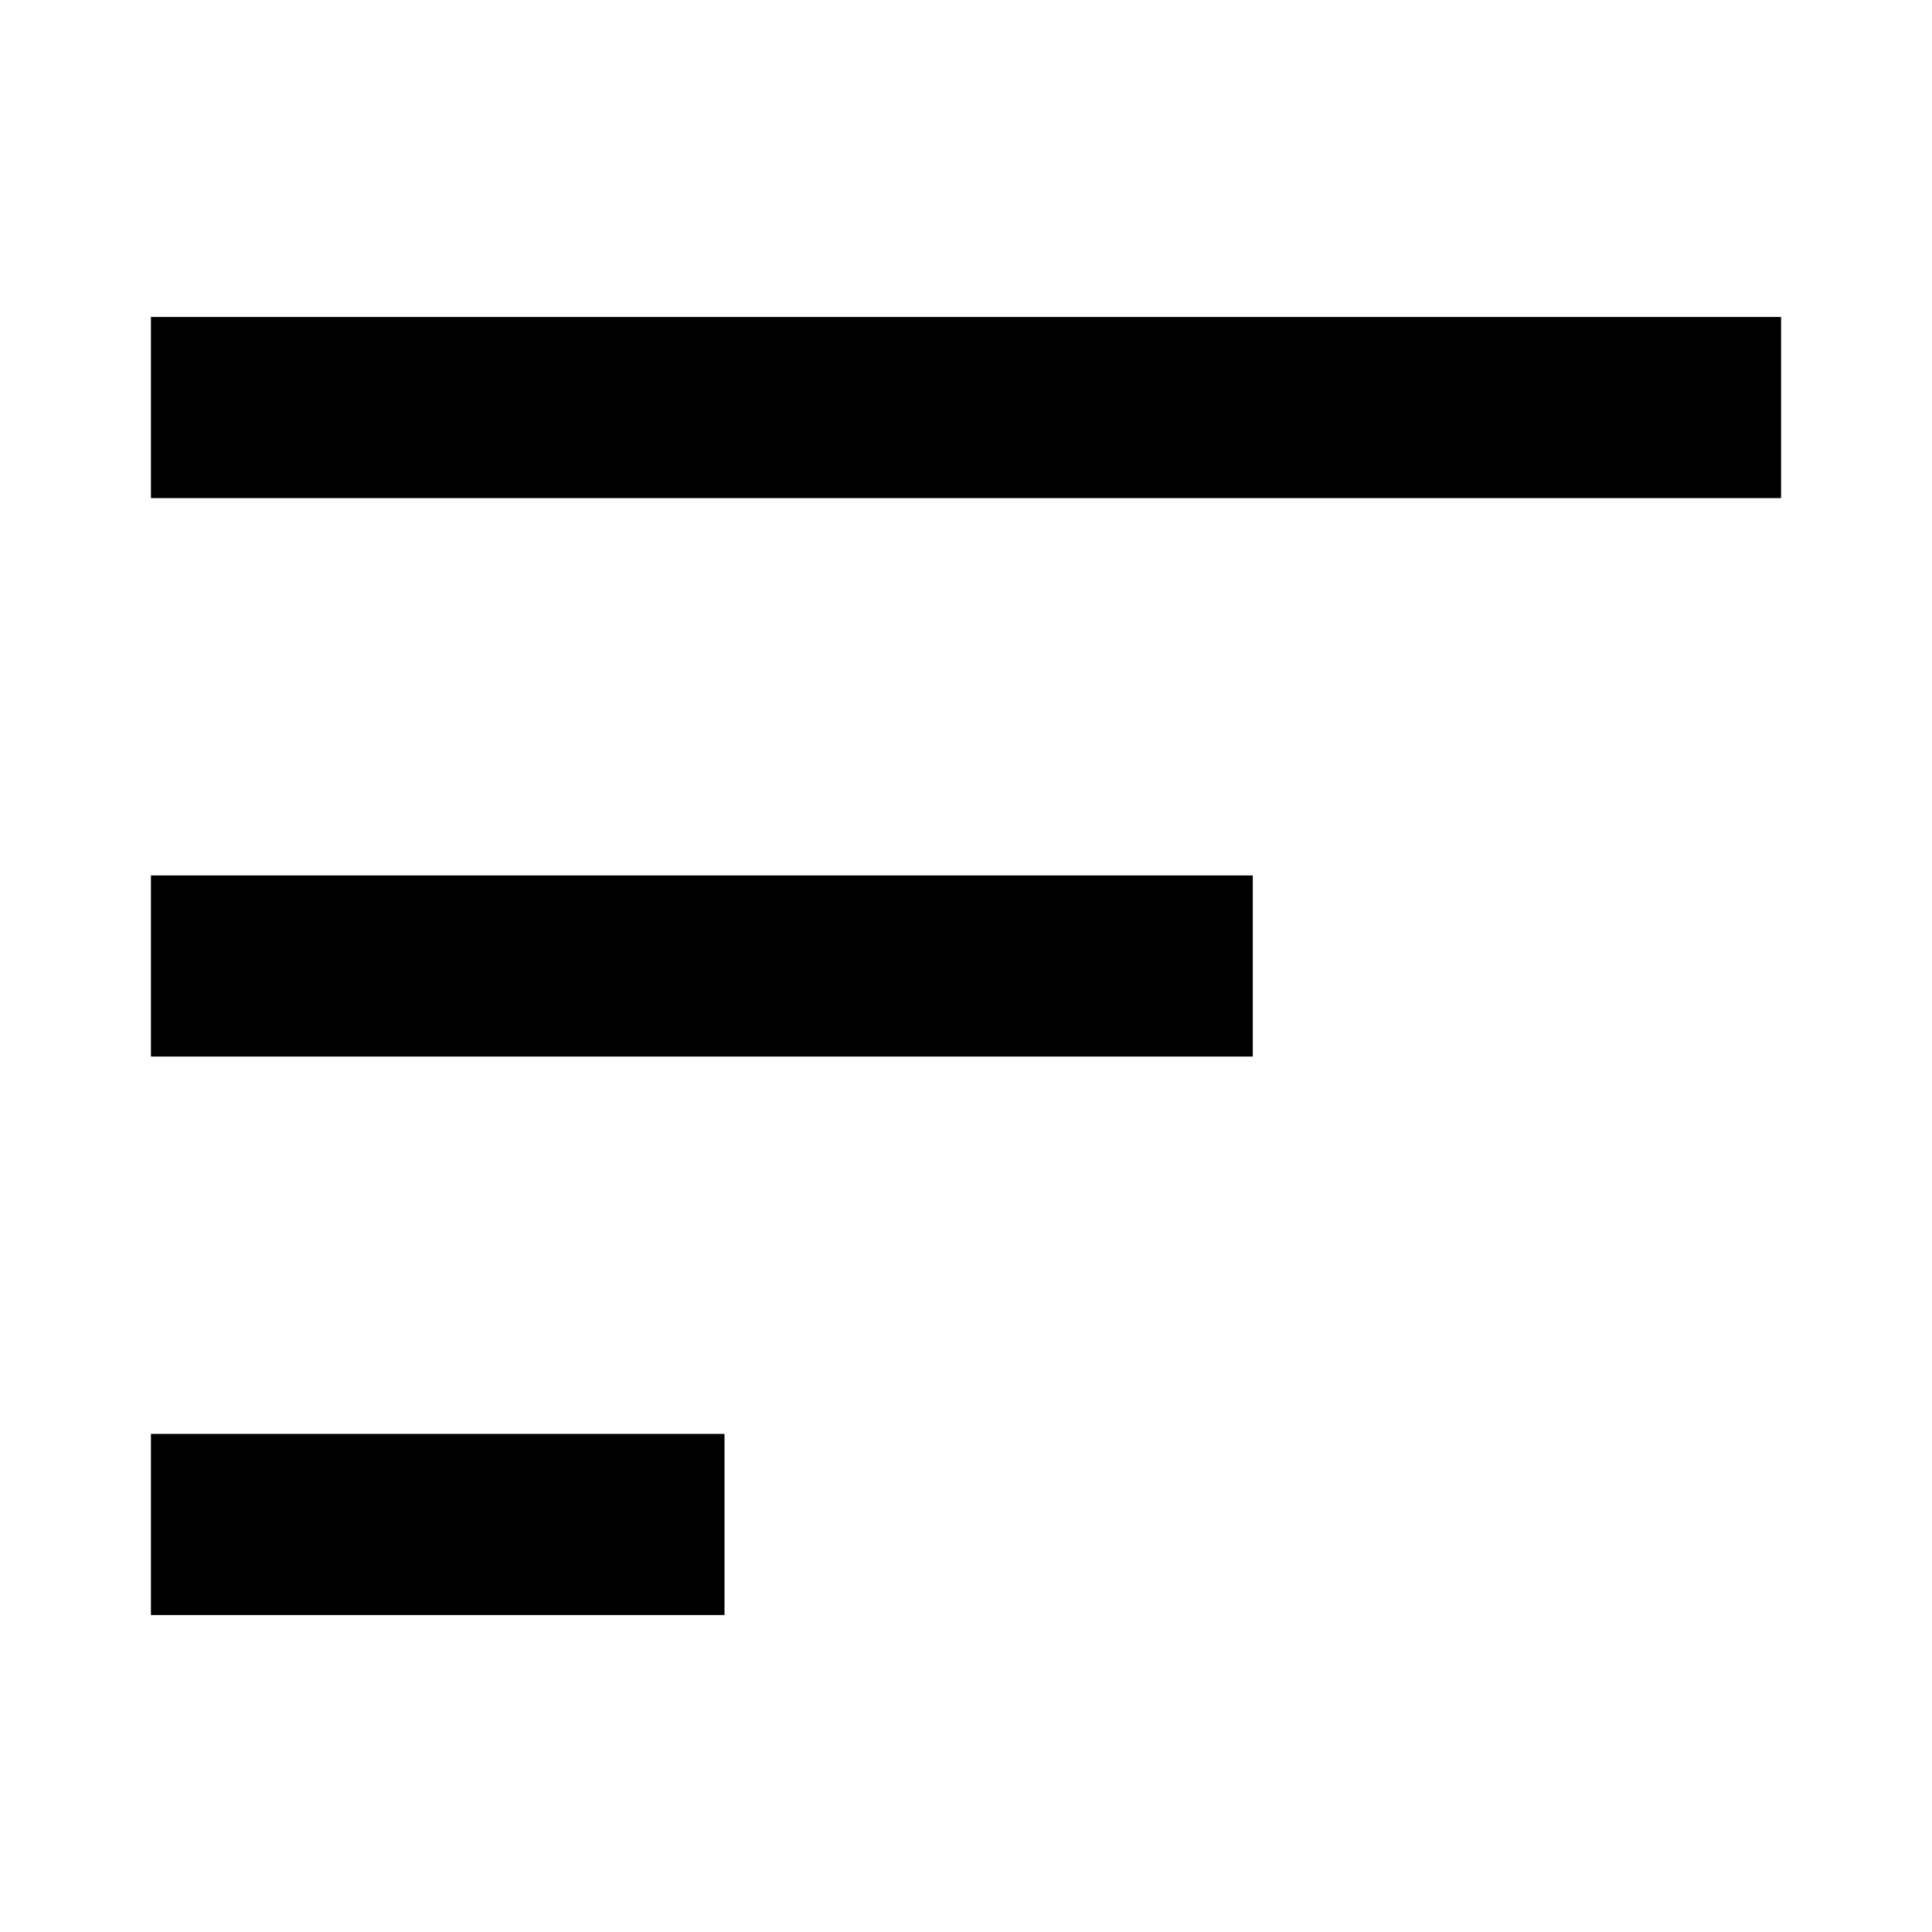
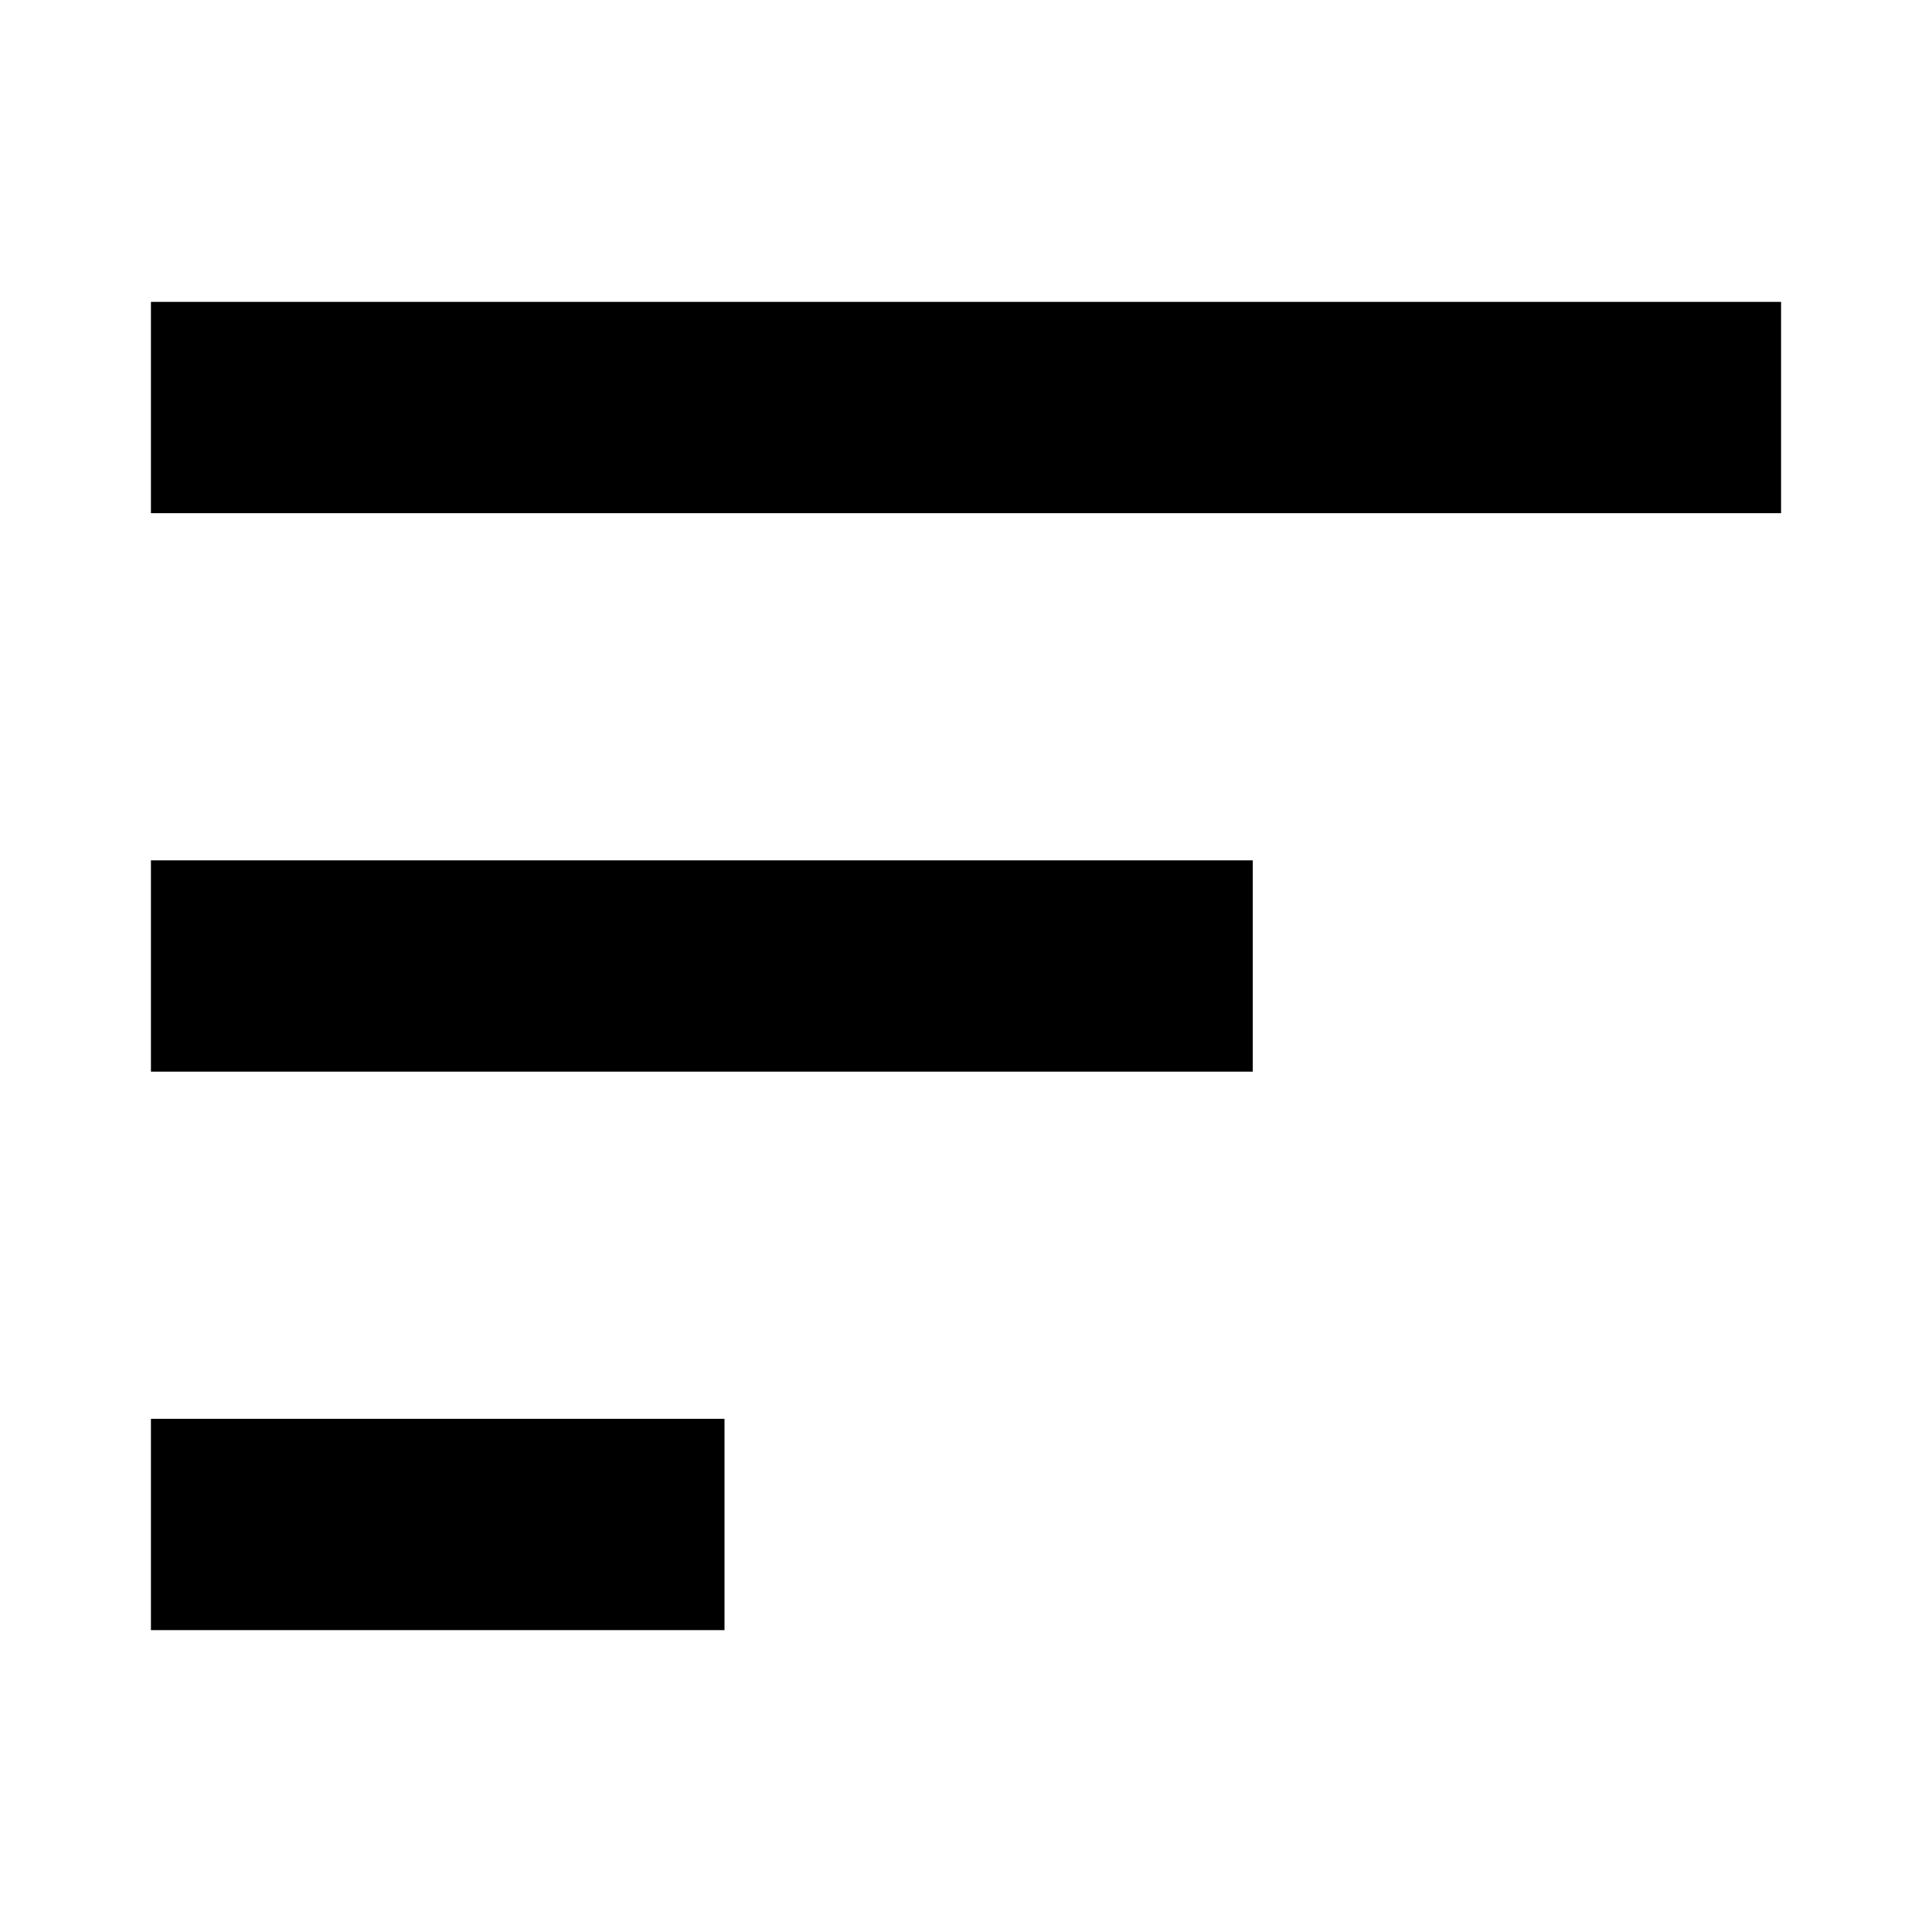
<svg xmlns="http://www.w3.org/2000/svg" viewBox="0 0 128 128" width="128" height="128" style="border: 1px solid #000">
-   <path d="M10 21 H118 V33 H10 z" />
-   <path d="M10 58 H83 V70 H10 z" />
-   <path d="M10 95 H48 V107 H10 z" />
+   <path d="M10 20 H118 V34 H10 z" />
+   <path d="M10 57 H83 V71 H10 z" />
+   <path d="M10 94 H48 V108 H10 z" />
</svg>
